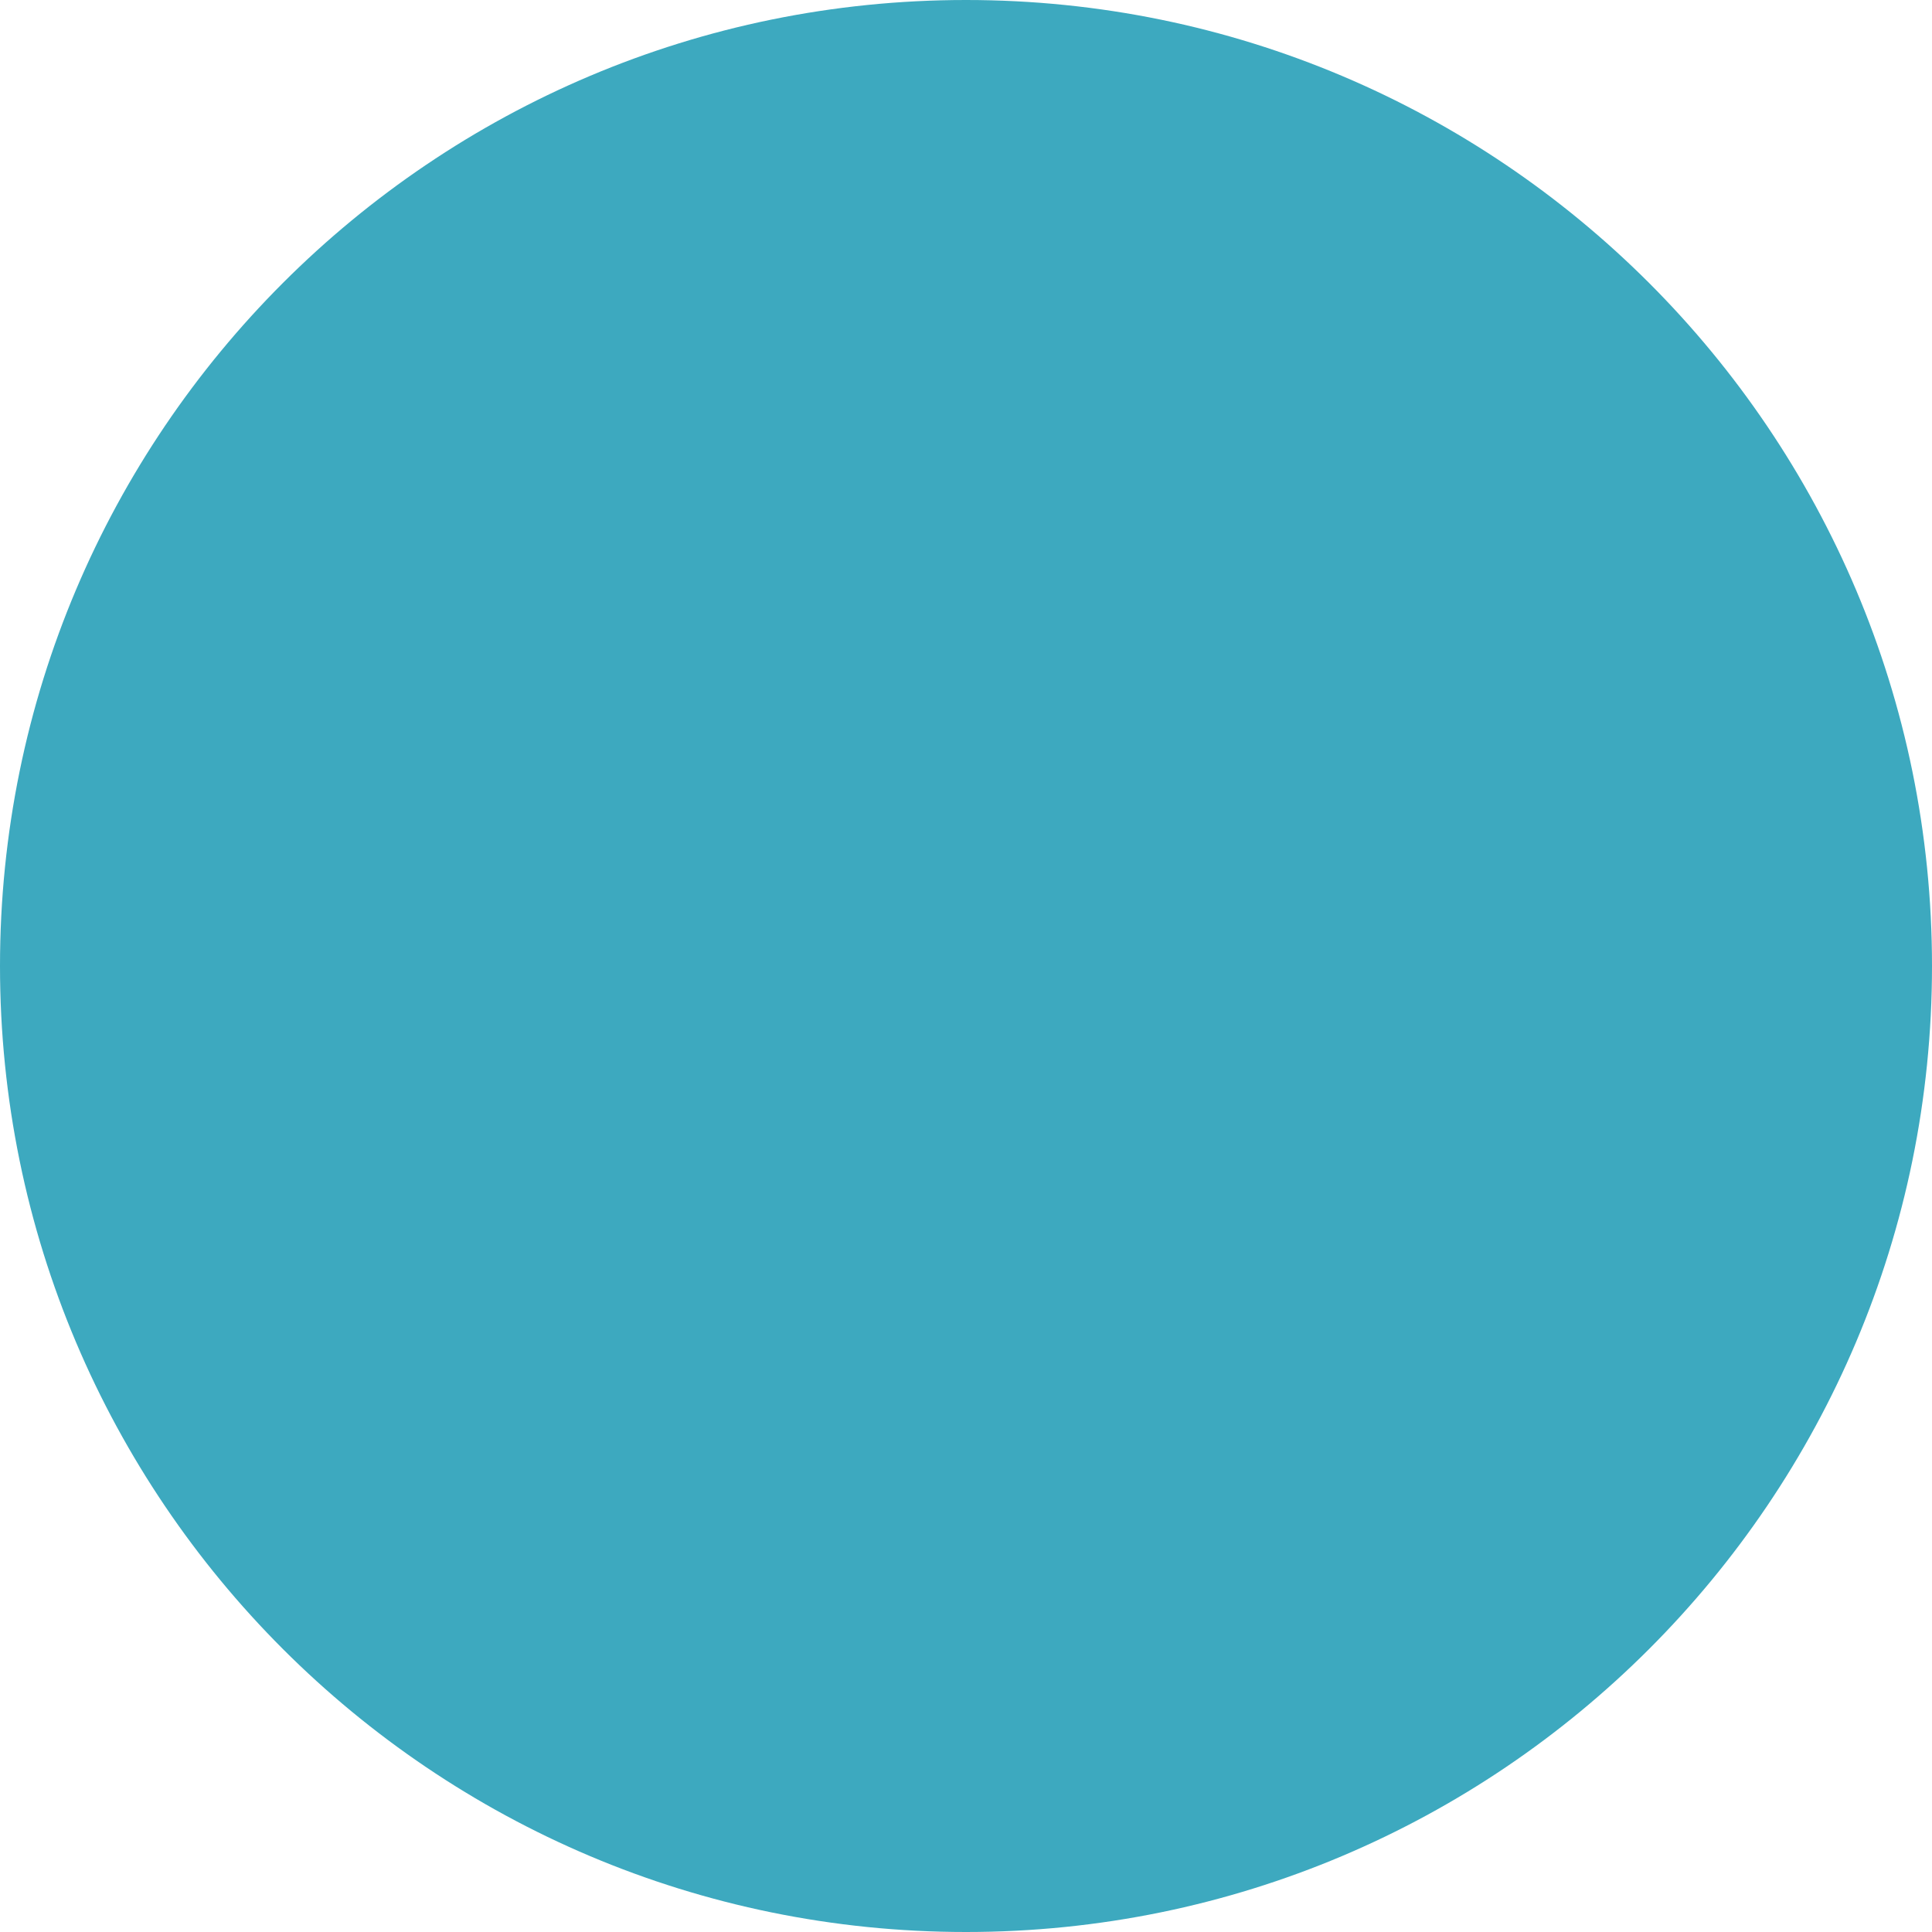
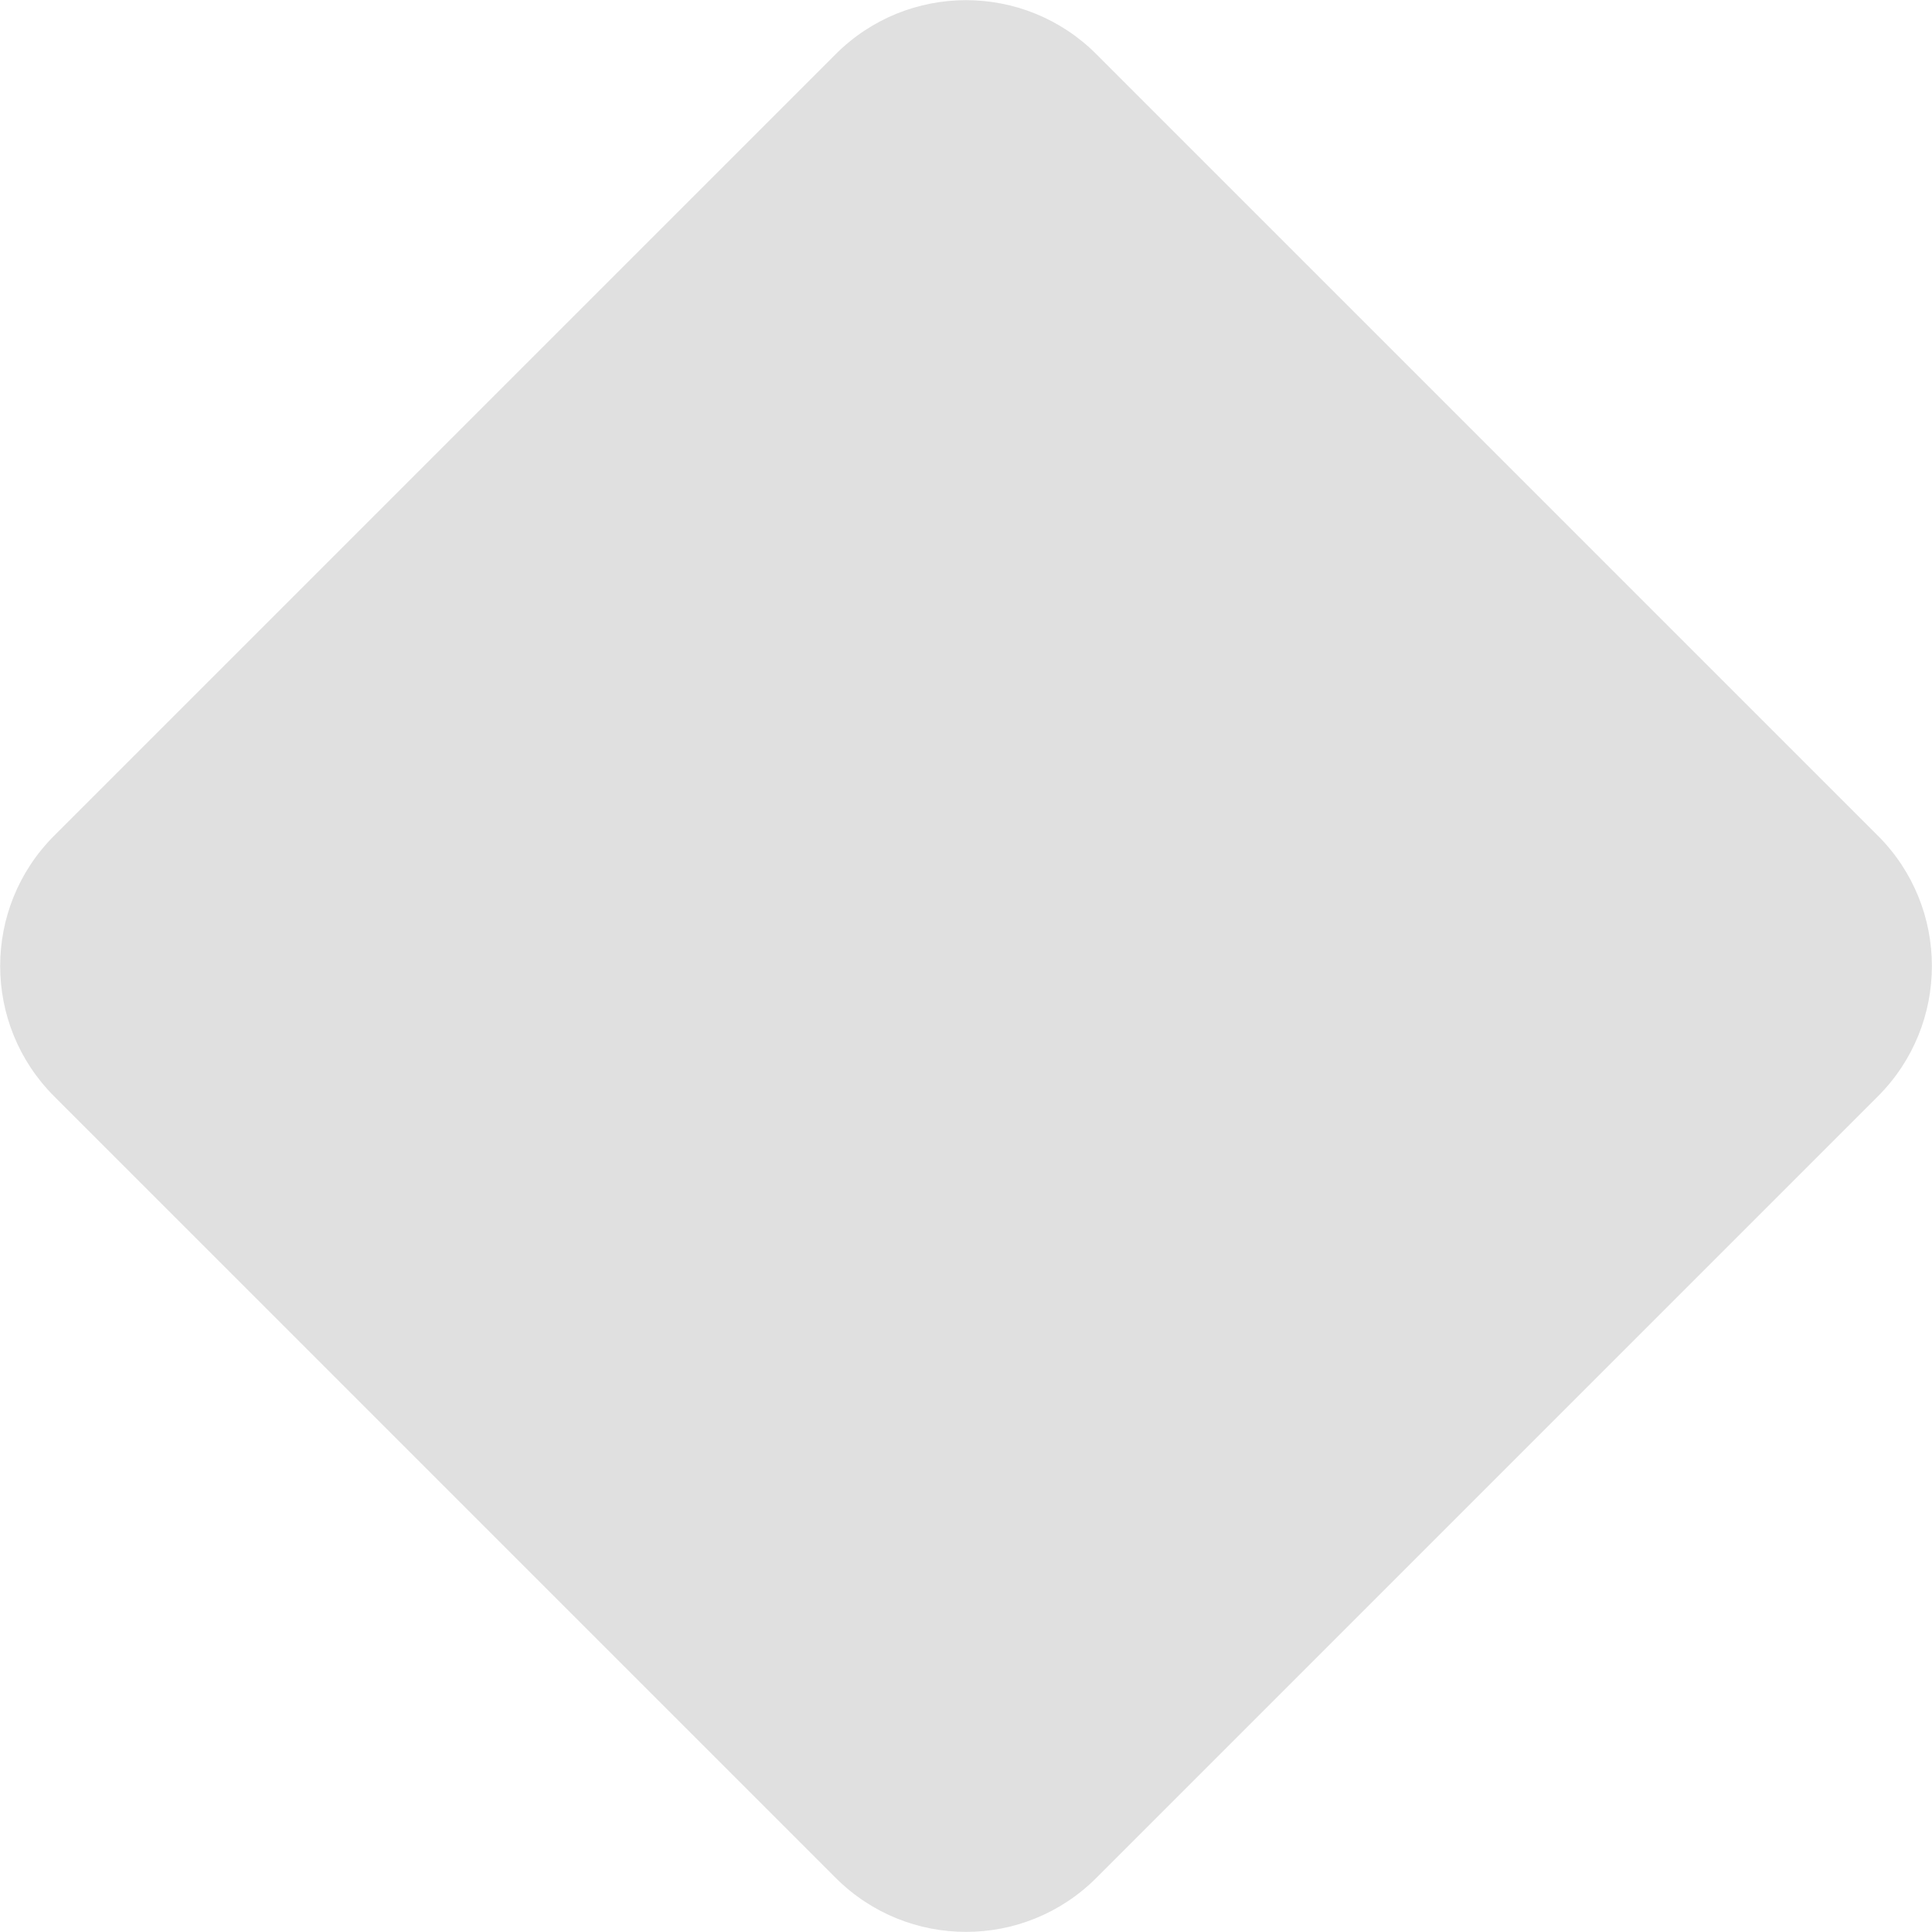
<svg xmlns="http://www.w3.org/2000/svg" width="8" height="8" viewBox="0 0 8 8" id="svg2" version="1.1">
  <defs id="defs4" />
  <g id="layer1" transform="translate(0,-1044.362)">
-     <path style="opacity:1;fill:#3da9bf;fill-opacity:1;stroke:none;stroke-width:3;stroke-linecap:round;stroke-linejoin:round;stroke-miterlimit:4;stroke-dasharray:none;stroke-dashoffset:0;stroke-opacity:1" d="M 4 0 A 4 4 0 0 0 0 4 A 4 4 0 0 0 4 8 A 4 4 0 0 0 8 4 A 4 4 0 0 0 4 0 z " transform="translate(0,1044.362)" id="path4137" />
+     <rect style="fill:#e0e0e0;fill-opacity:1;stroke:none;stroke-width:0.763;stroke-miterlimit:4;stroke-dasharray:none;stroke-opacity:1" id="rect814" width="6.103" height="6.103" x="-741.527" y="741.081" ry="0.763" transform="rotate(-45)" />
  </g>
</svg>
